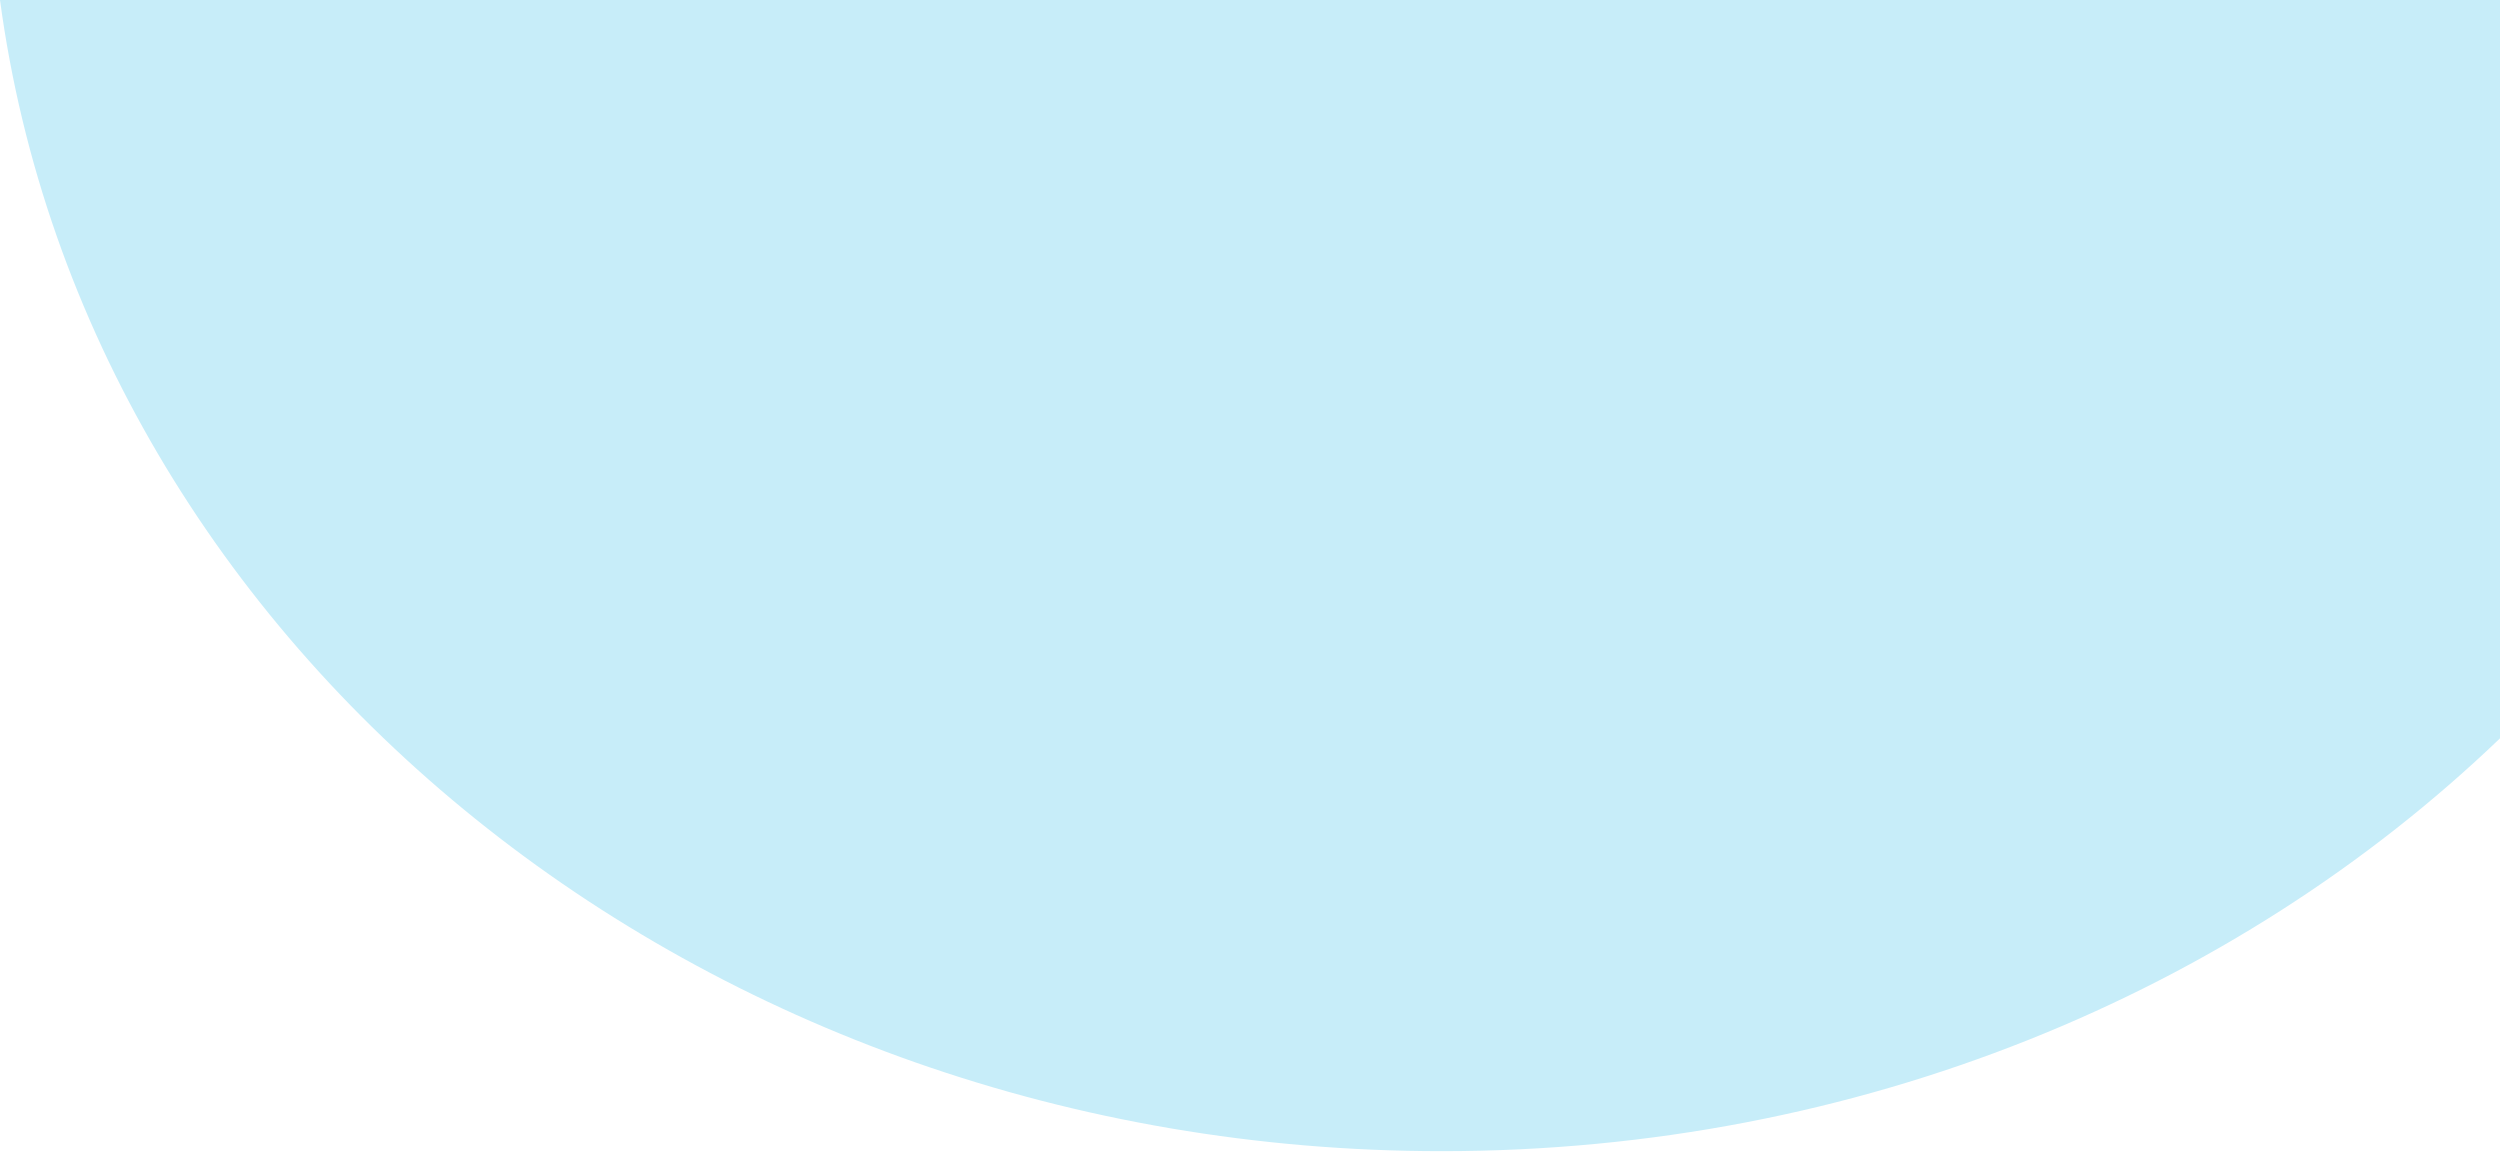
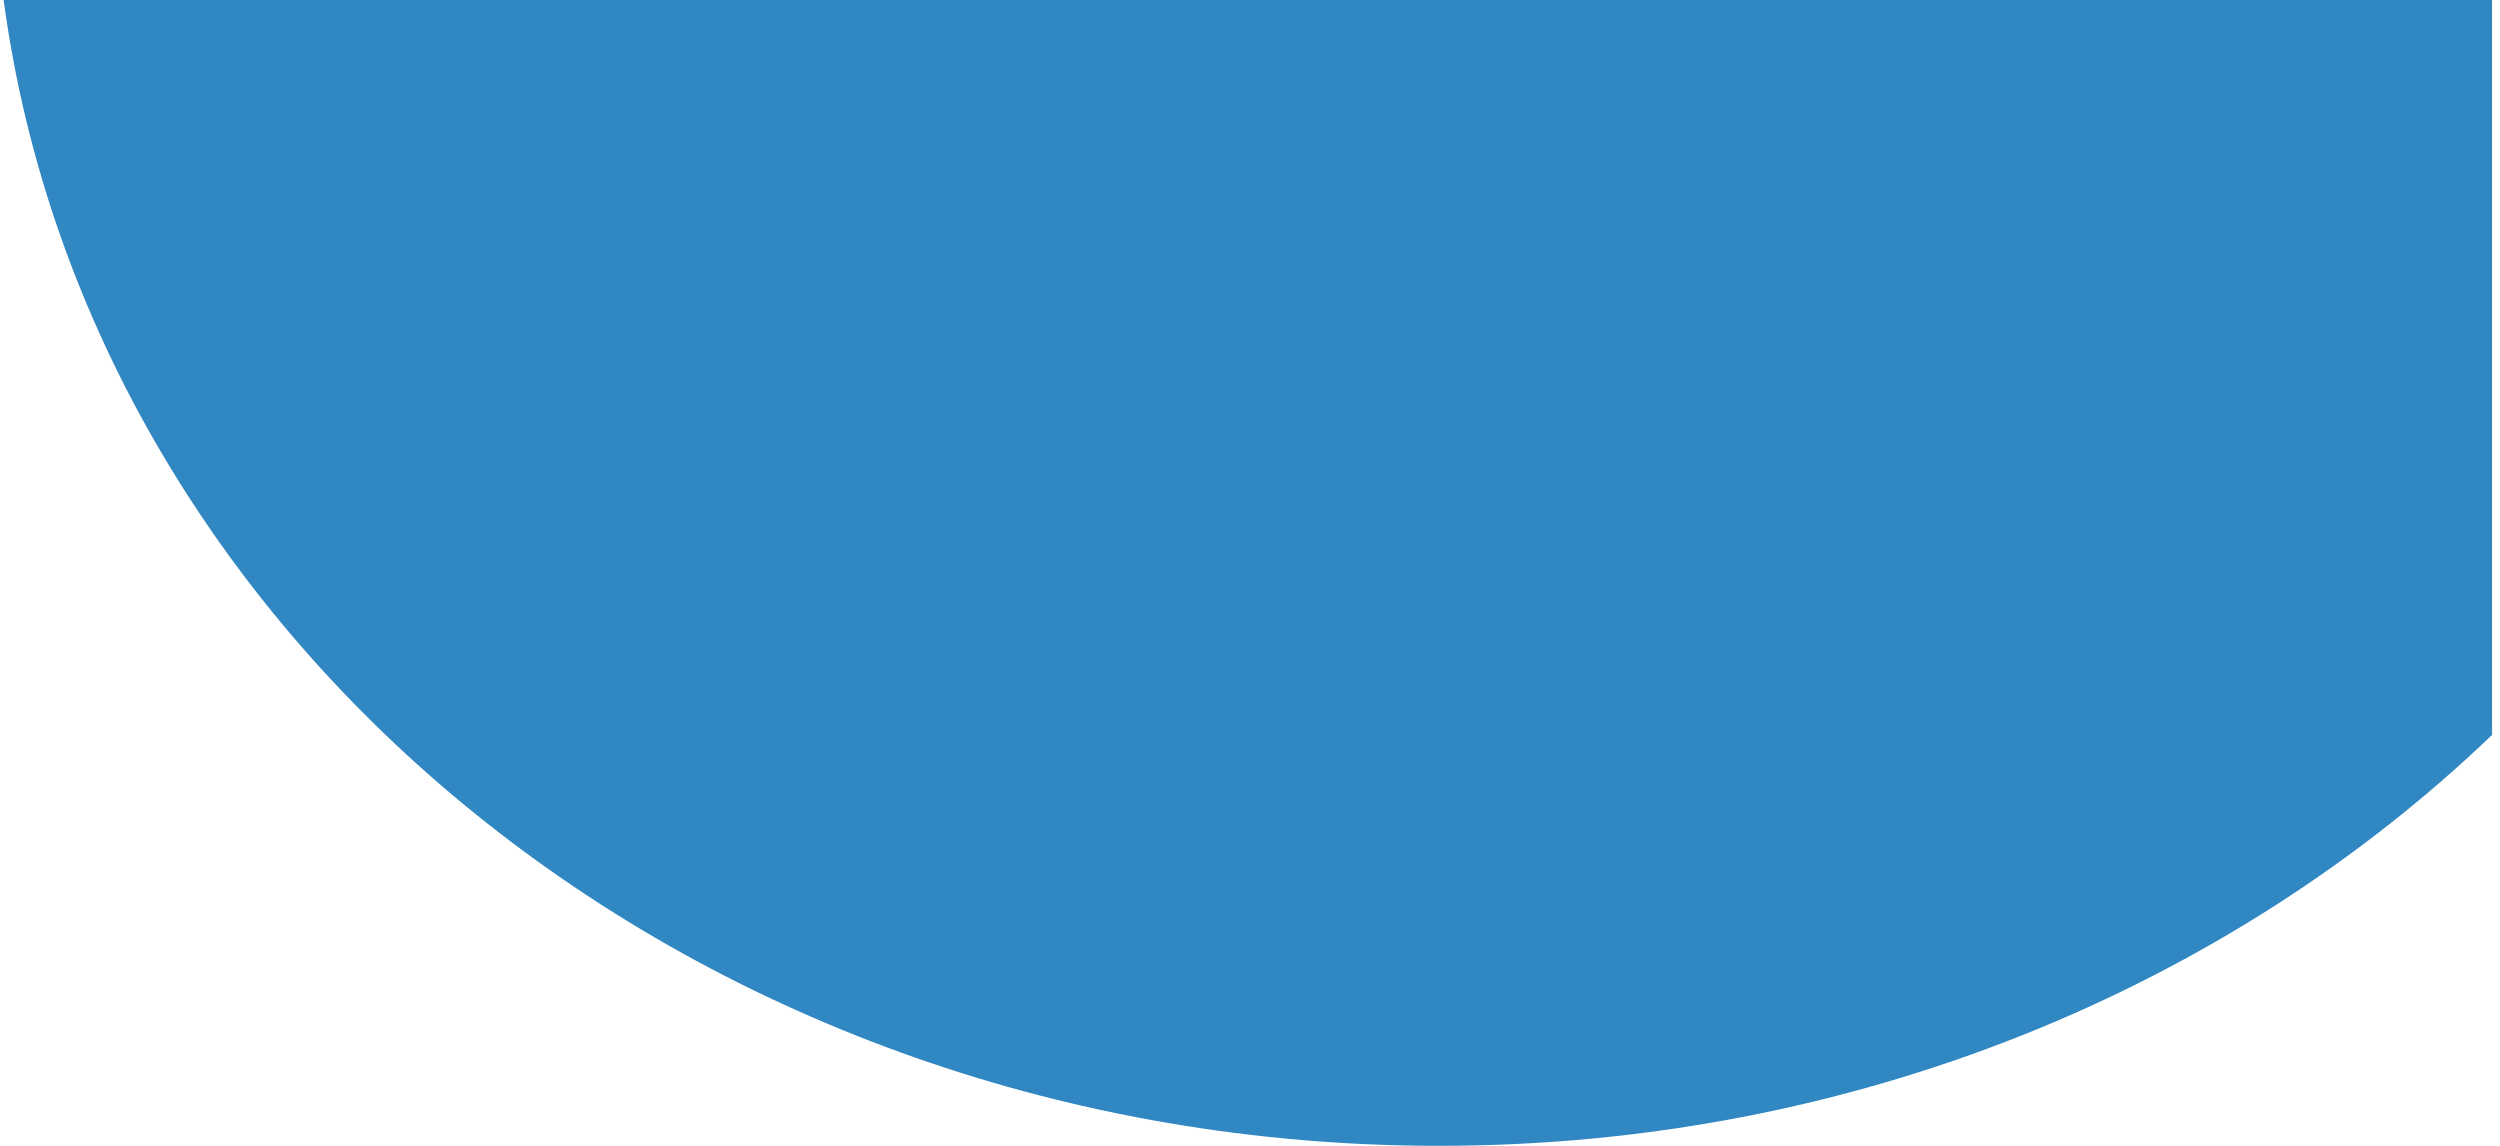
- <svg xmlns="http://www.w3.org/2000/svg" width="215" height="99" viewBox="0 0 215 99" fill="none">
-   <path fill-rule="evenodd" clip-rule="evenodd" d="M215 63.496L215 2.52108e-05L6.45262e-06 0C7.51 55.784 60.163 99 124 99C159.874 99 192.217 85.352 215 63.496Z" fill="#C7EDF9" />
+ <svg xmlns="http://www.w3.org/2000/svg" width="216" height="99" viewBox="0 0 216 99" fill="none">
+   <path fill-rule="evenodd" clip-rule="evenodd" d="M215.314 63.496L215.314 1.88477e-05L0.314 0C7.824 55.784 60.477 99 124.314 99C160.188 99 192.53 85.352 215.314 63.496Z" fill="#3087C1" />
</svg>
